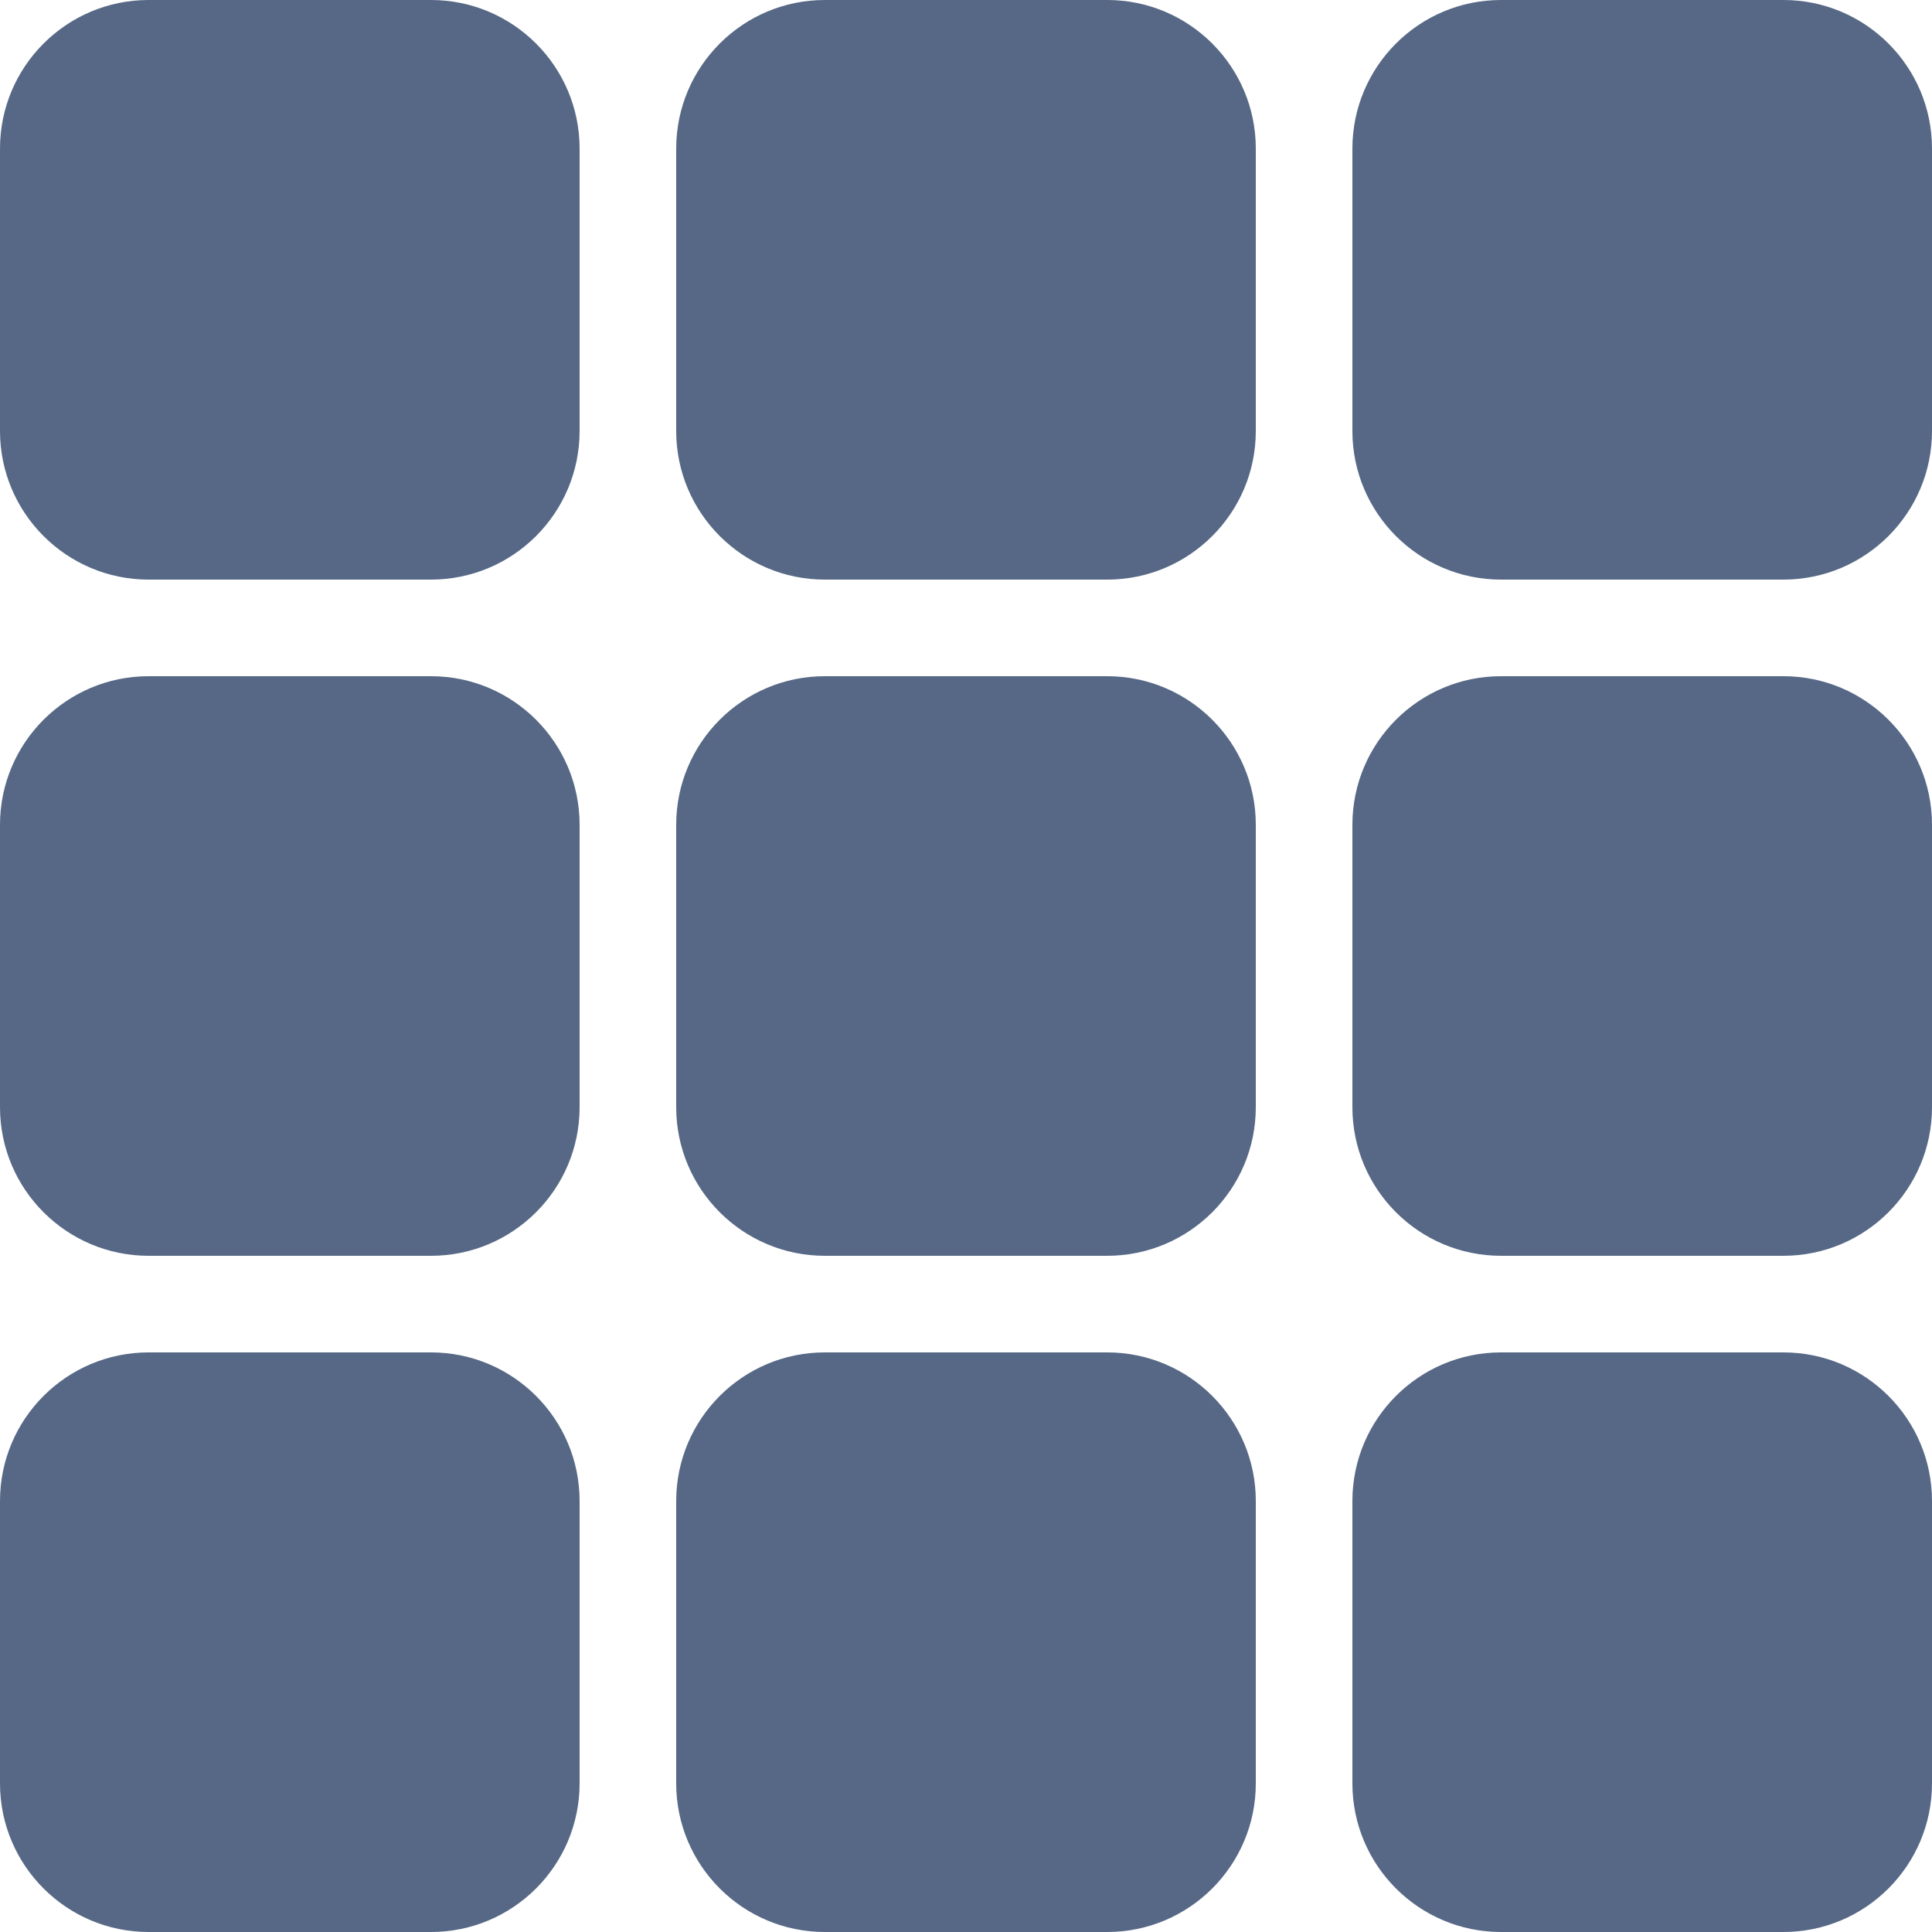
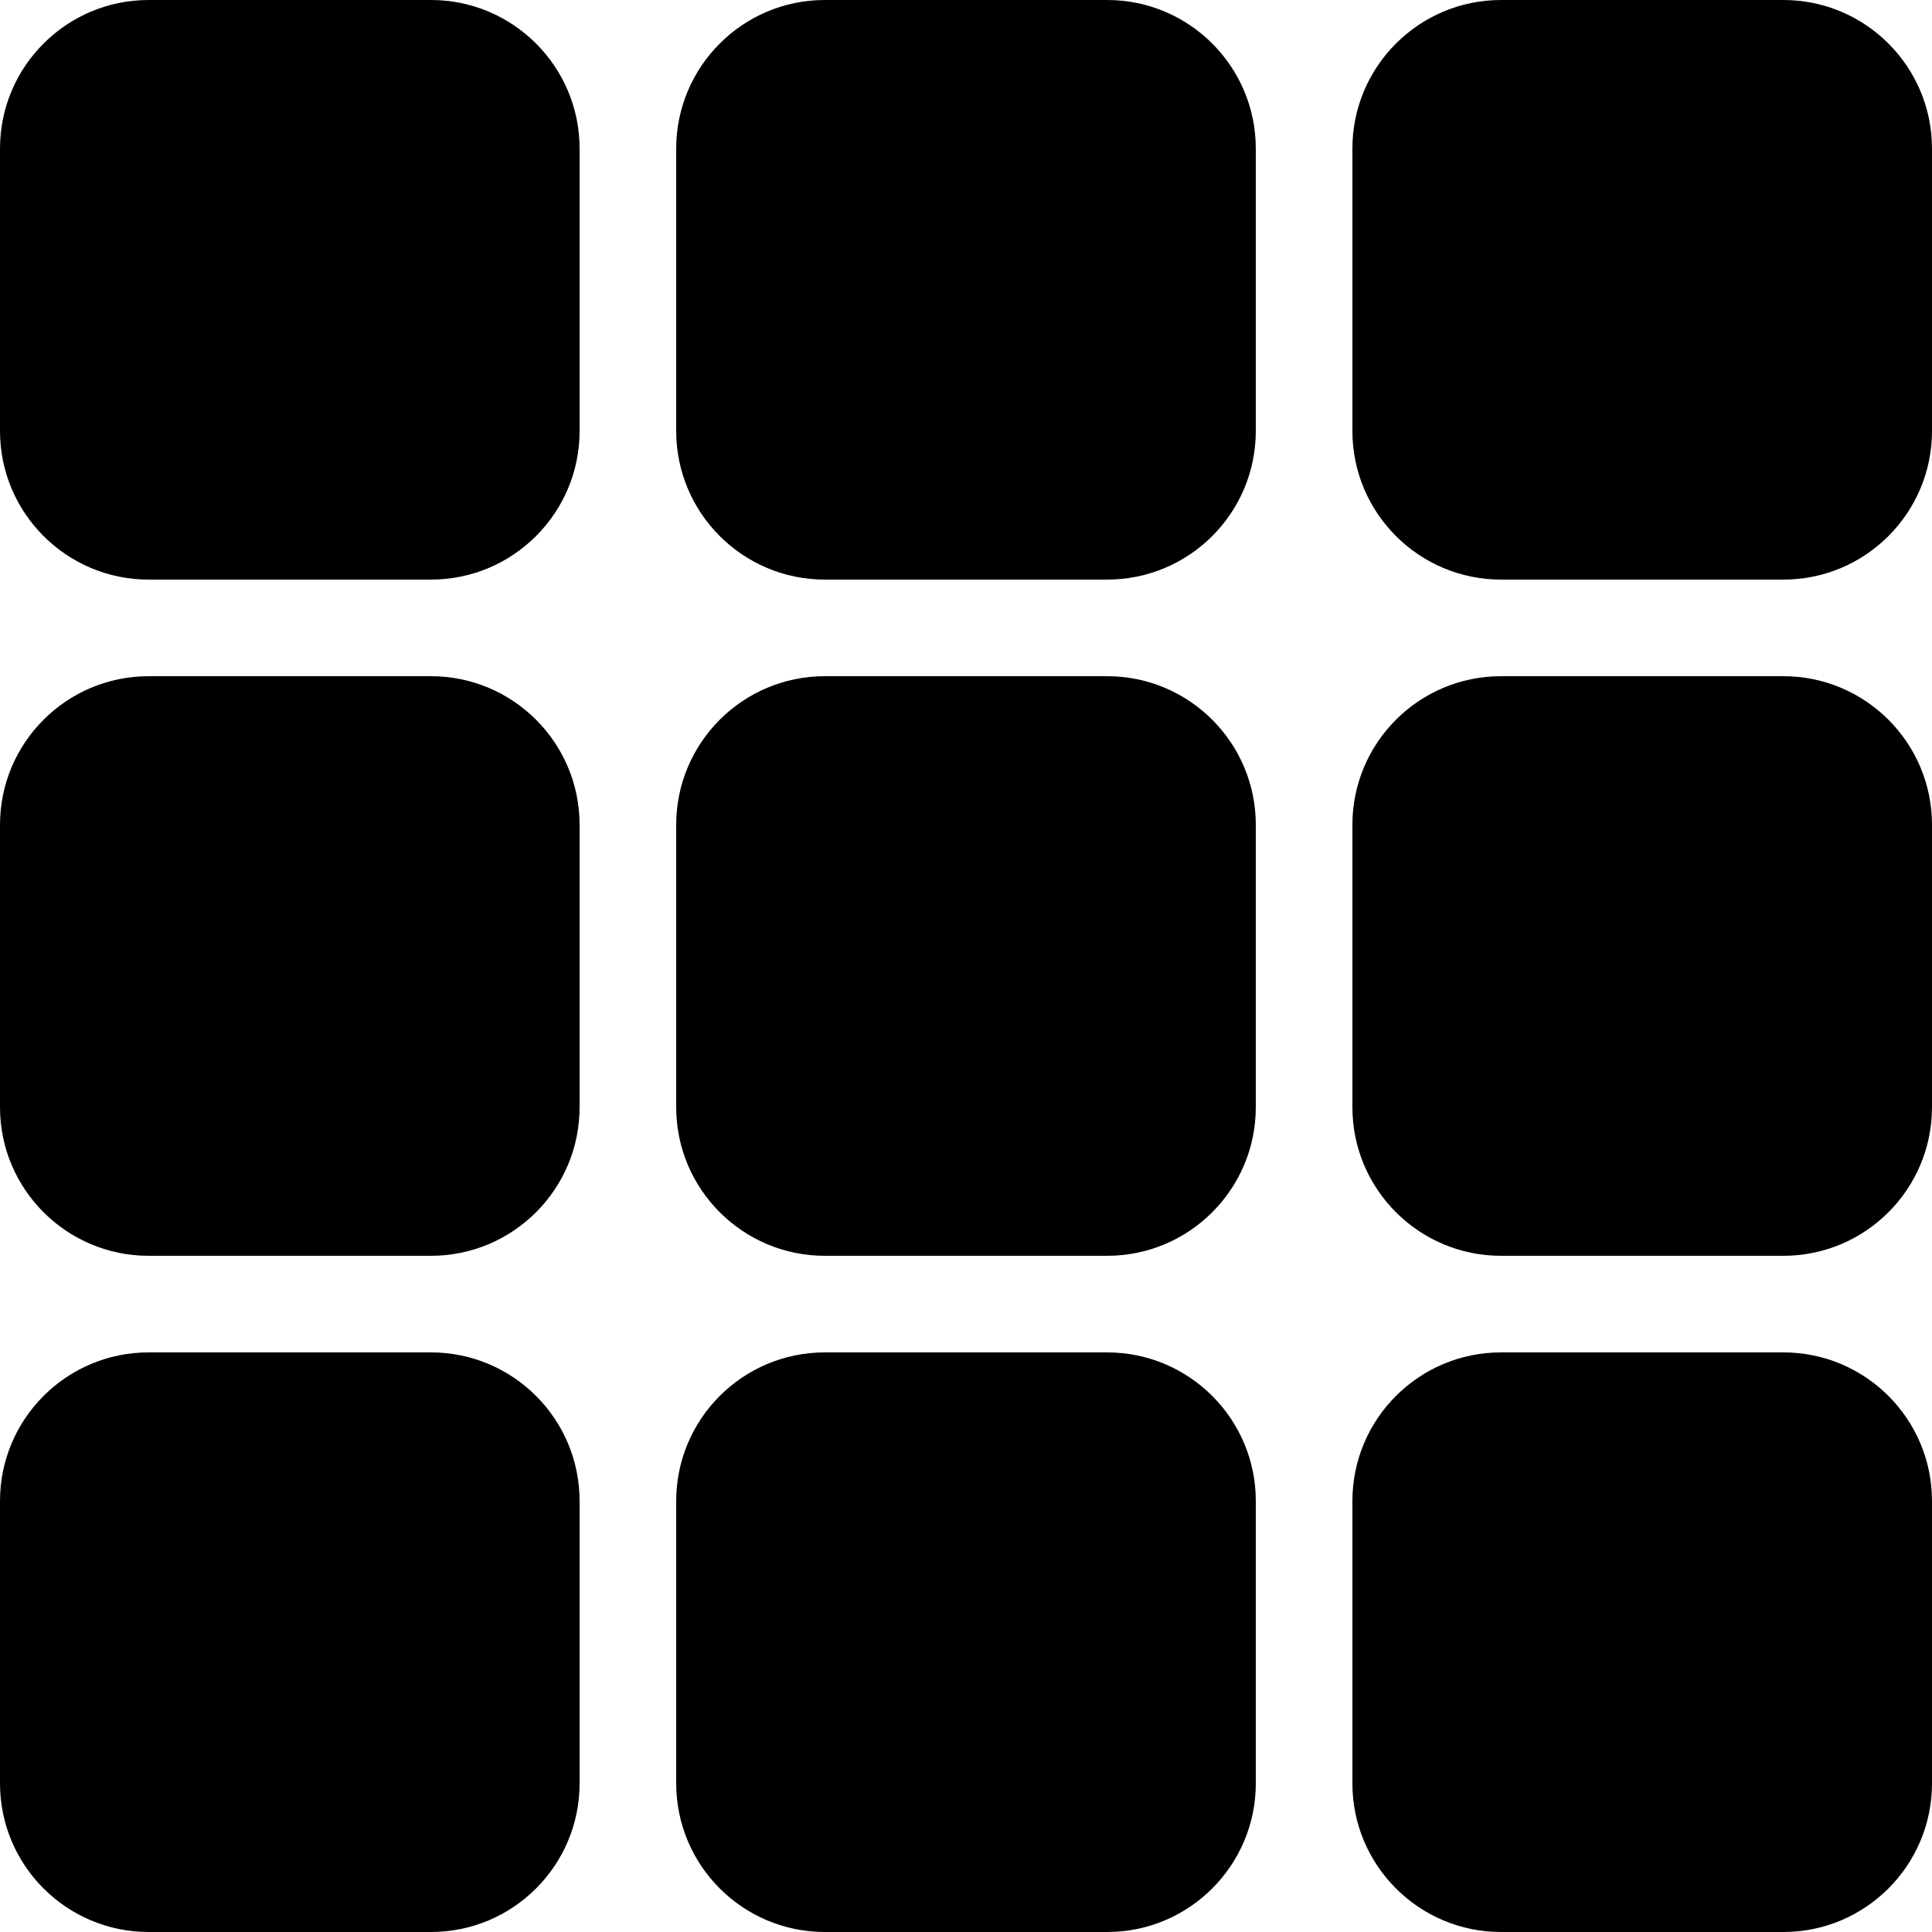
<svg xmlns="http://www.w3.org/2000/svg" width="13" height="13" viewBox="0 0 13 13" fill="none">
-   <path fill-rule="evenodd" clip-rule="evenodd" d="M4.55 1C4.55 0.448 4.998 0 5.55 0H7.45C8.002 0 8.45 0.448 8.45 1V2.9C8.45 3.452 8.002 3.9 7.45 3.9H5.55C4.998 3.9 4.55 3.452 4.55 2.9V1ZM0 5.55C0 4.998 0.448 4.55 1 4.55H2.9C3.452 4.55 3.9 4.998 3.9 5.55V7.45C3.9 8.002 3.452 8.45 2.9 8.45H1C0.448 8.45 0 8.002 0 7.45V5.55ZM0 10.1C0 9.548 0.448 9.1 1 9.1H2.9C3.452 9.1 3.9 9.548 3.9 10.1V12C3.9 12.552 3.452 13 2.9 13H1C0.448 13 0 12.552 0 12V10.1ZM5.55 4.55C4.998 4.55 4.55 4.998 4.55 5.55V7.45C4.55 8.002 4.998 8.45 5.55 8.45H7.45C8.002 8.45 8.45 8.002 8.45 7.45V5.55C8.45 4.998 8.002 4.55 7.45 4.55H5.55ZM10.1 0C9.548 0 9.1 0.448 9.1 1V2.9C9.1 3.452 9.548 3.9 10.1 3.9H12C12.552 3.9 13 3.452 13 2.9V1C13 0.448 12.552 0 12 0H10.1ZM9.1 5.55C9.1 4.998 9.548 4.55 10.1 4.55H12C12.552 4.55 13 4.998 13 5.55V7.45C13 8.002 12.552 8.45 12 8.45H10.1C9.548 8.45 9.1 8.002 9.1 7.45V5.55ZM10.1 9.1C9.548 9.1 9.1 9.548 9.1 10.1V12C9.1 12.552 9.548 13 10.1 13H12C12.552 13 13 12.552 13 12V10.1C13 9.548 12.552 9.1 12 9.1H10.1ZM0 1C0 0.448 0.448 0 1 0H2.9C3.452 0 3.9 0.448 3.9 1V2.9C3.9 3.452 3.452 3.9 2.9 3.9H1C0.448 3.9 0 3.452 0 2.9V1ZM5.55 9.1C4.998 9.1 4.55 9.548 4.55 10.1V12C4.55 12.552 4.998 13 5.55 13H7.45C8.002 13 8.45 12.552 8.45 12V10.1C8.45 9.548 8.002 9.1 7.45 9.1H5.55Z" fill="#566885" />
+   <path fill-rule="evenodd" clip-rule="evenodd" d="M4.55 1C4.55 0.448 4.998 0 5.55 0H7.45C8.002 0 8.45 0.448 8.45 1V2.9C8.45 3.452 8.002 3.9 7.45 3.9H5.55C4.998 3.9 4.55 3.452 4.55 2.9V1ZM0 5.55C0 4.998 0.448 4.55 1 4.55H2.9C3.452 4.55 3.9 4.998 3.9 5.55V7.45C3.9 8.002 3.452 8.45 2.9 8.45H1C0.448 8.45 0 8.002 0 7.45V5.55ZM0 10.1C0 9.548 0.448 9.1 1 9.1H2.9C3.452 9.1 3.9 9.548 3.9 10.1V12C3.9 12.552 3.452 13 2.9 13H1C0.448 13 0 12.552 0 12V10.1ZM5.55 4.55C4.998 4.55 4.55 4.998 4.55 5.55V7.45C4.55 8.002 4.998 8.45 5.55 8.45H7.45C8.002 8.45 8.45 8.002 8.45 7.45V5.55C8.45 4.998 8.002 4.55 7.45 4.55H5.55ZM10.1 0C9.548 0 9.1 0.448 9.1 1V2.9C9.1 3.452 9.548 3.9 10.1 3.9H12C12.552 3.9 13 3.452 13 2.9V1C13 0.448 12.552 0 12 0H10.1ZM9.1 5.55C9.1 4.998 9.548 4.55 10.1 4.55H12C12.552 4.55 13 4.998 13 5.55V7.45C13 8.002 12.552 8.45 12 8.45H10.1C9.548 8.45 9.1 8.002 9.1 7.45V5.55ZM10.1 9.1C9.548 9.1 9.1 9.548 9.1 10.1V12C9.1 12.552 9.548 13 10.1 13H12C12.552 13 13 12.552 13 12V10.1C13 9.548 12.552 9.1 12 9.1H10.1ZM0 1C0 0.448 0.448 0 1 0H2.9C3.452 0 3.9 0.448 3.9 1V2.9C3.9 3.452 3.452 3.9 2.9 3.9H1C0.448 3.9 0 3.452 0 2.9V1ZM5.55 9.1C4.998 9.1 4.55 9.548 4.55 10.1V12C4.55 12.552 4.998 13 5.55 13H7.45C8.002 13 8.45 12.552 8.45 12V10.1C8.45 9.548 8.002 9.1 7.45 9.1H5.55Z" fill="#000000" />
</svg>
